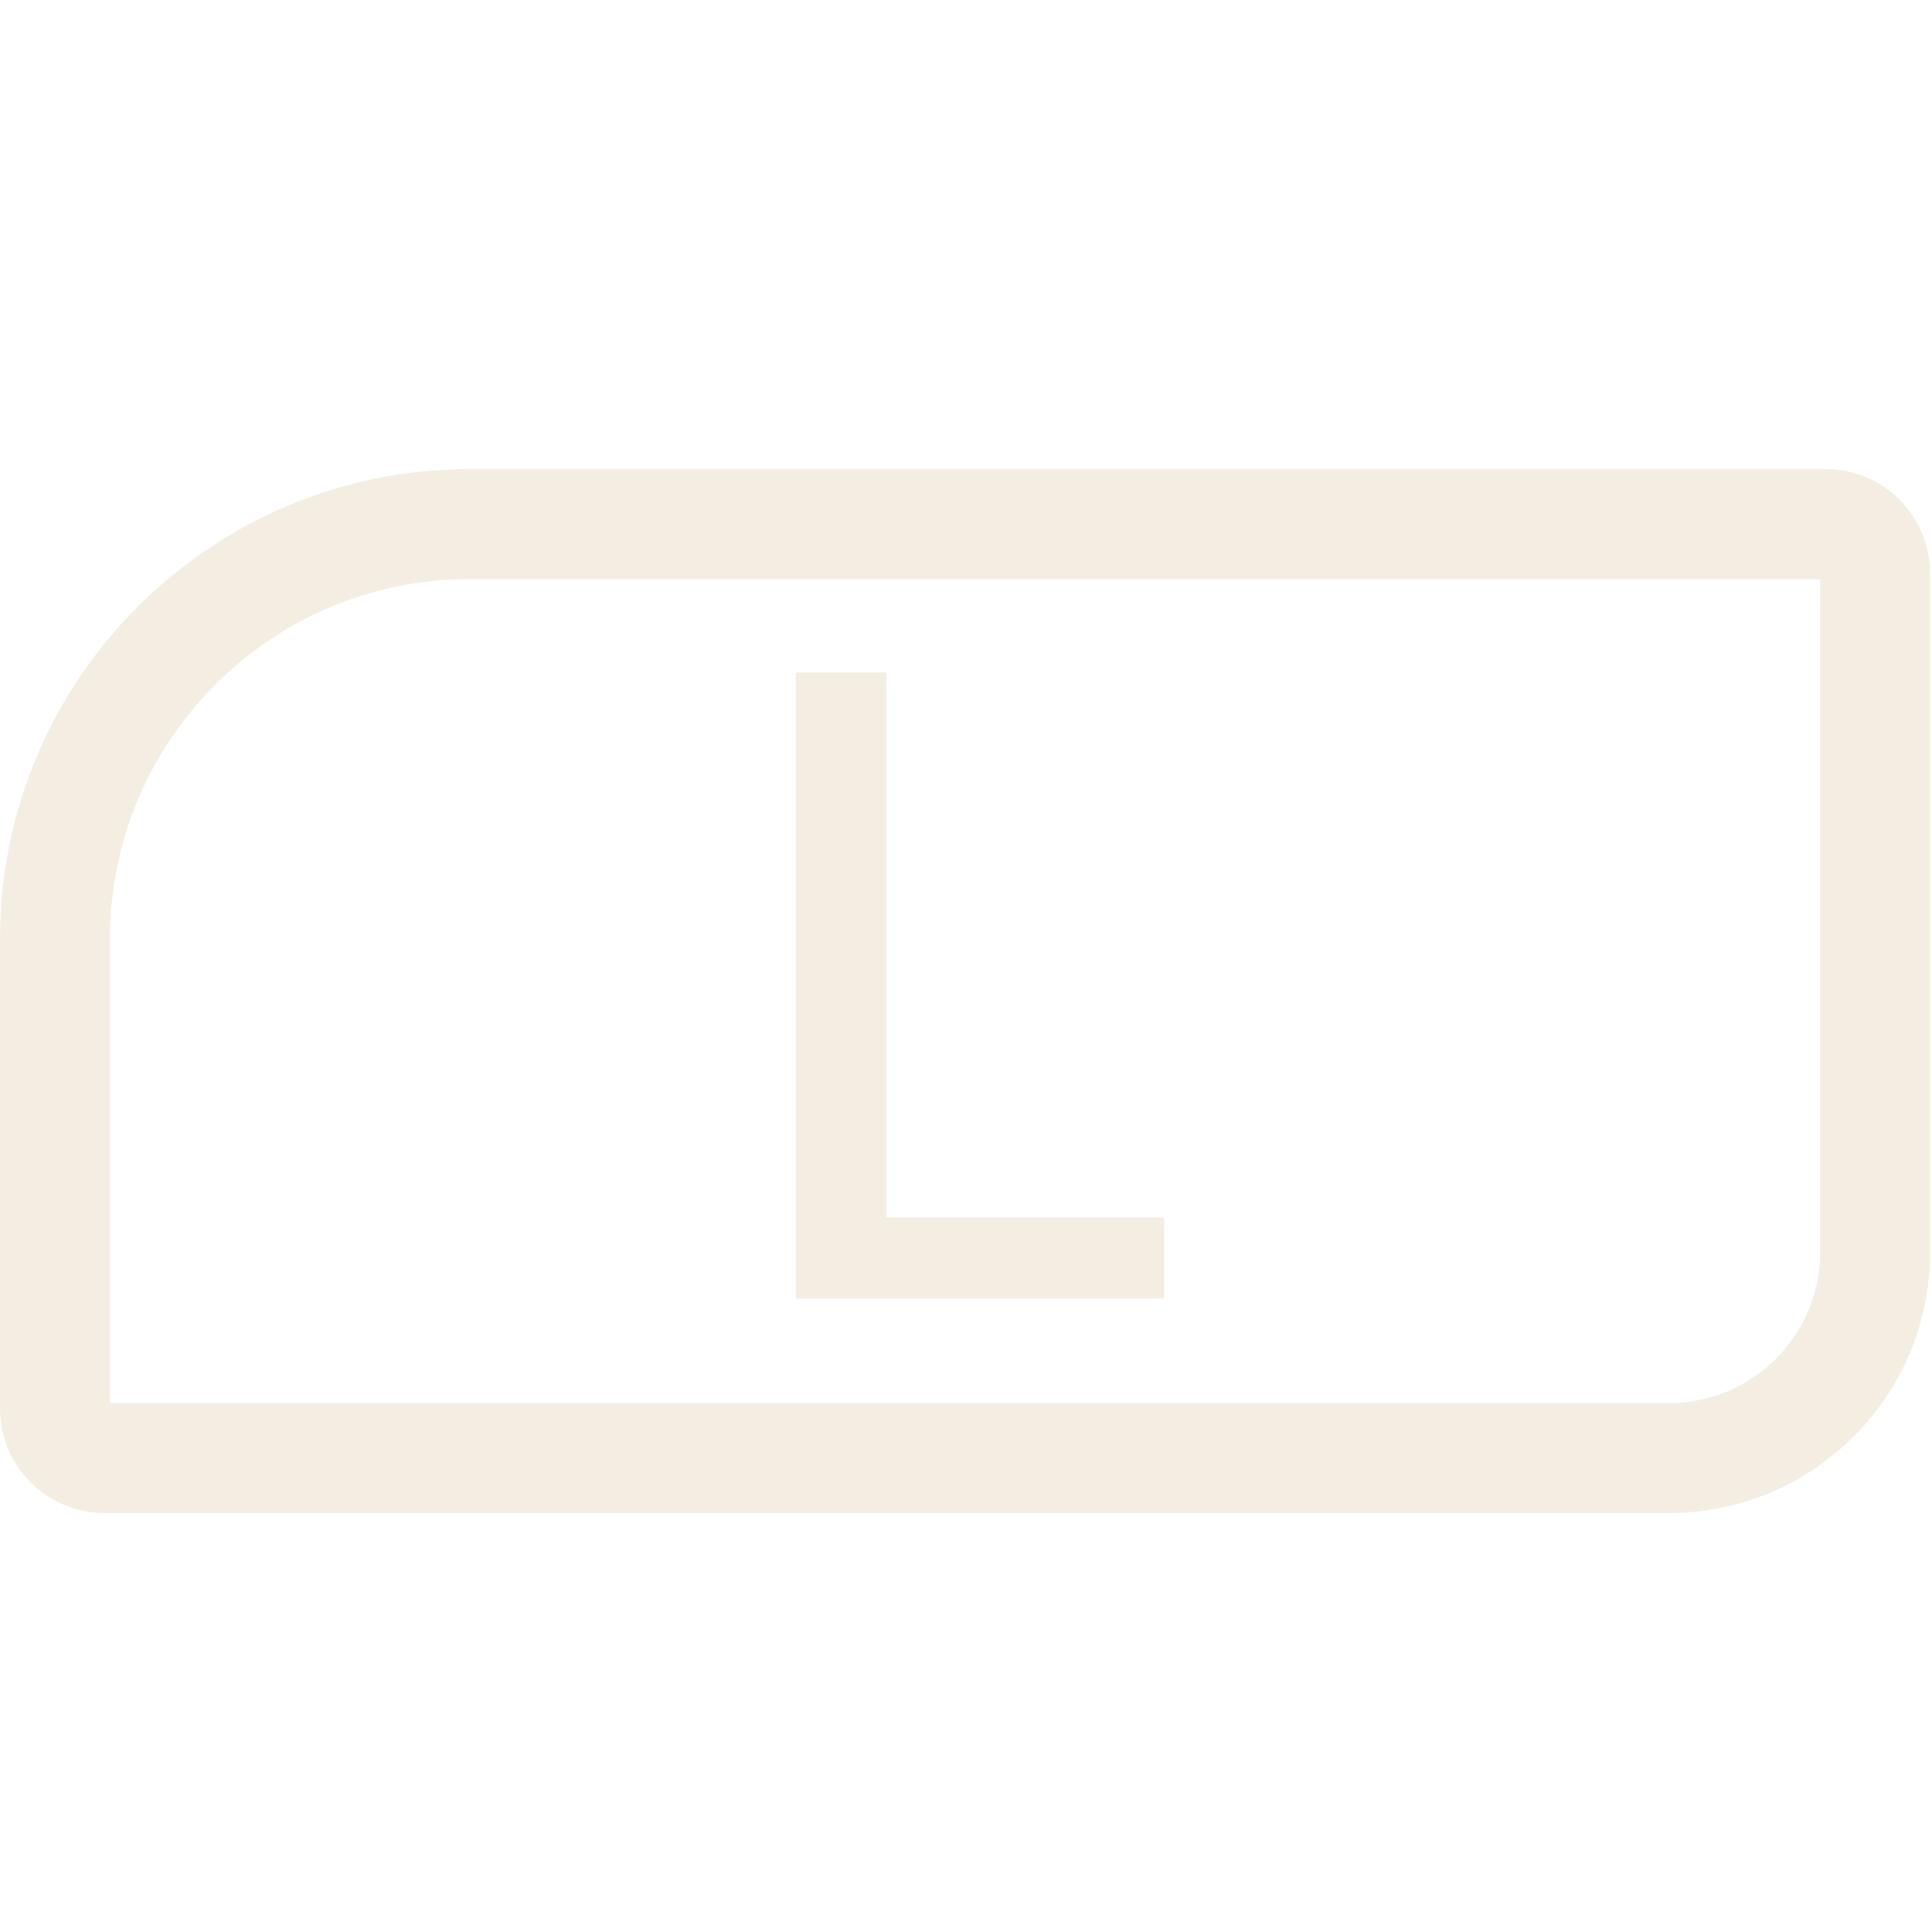
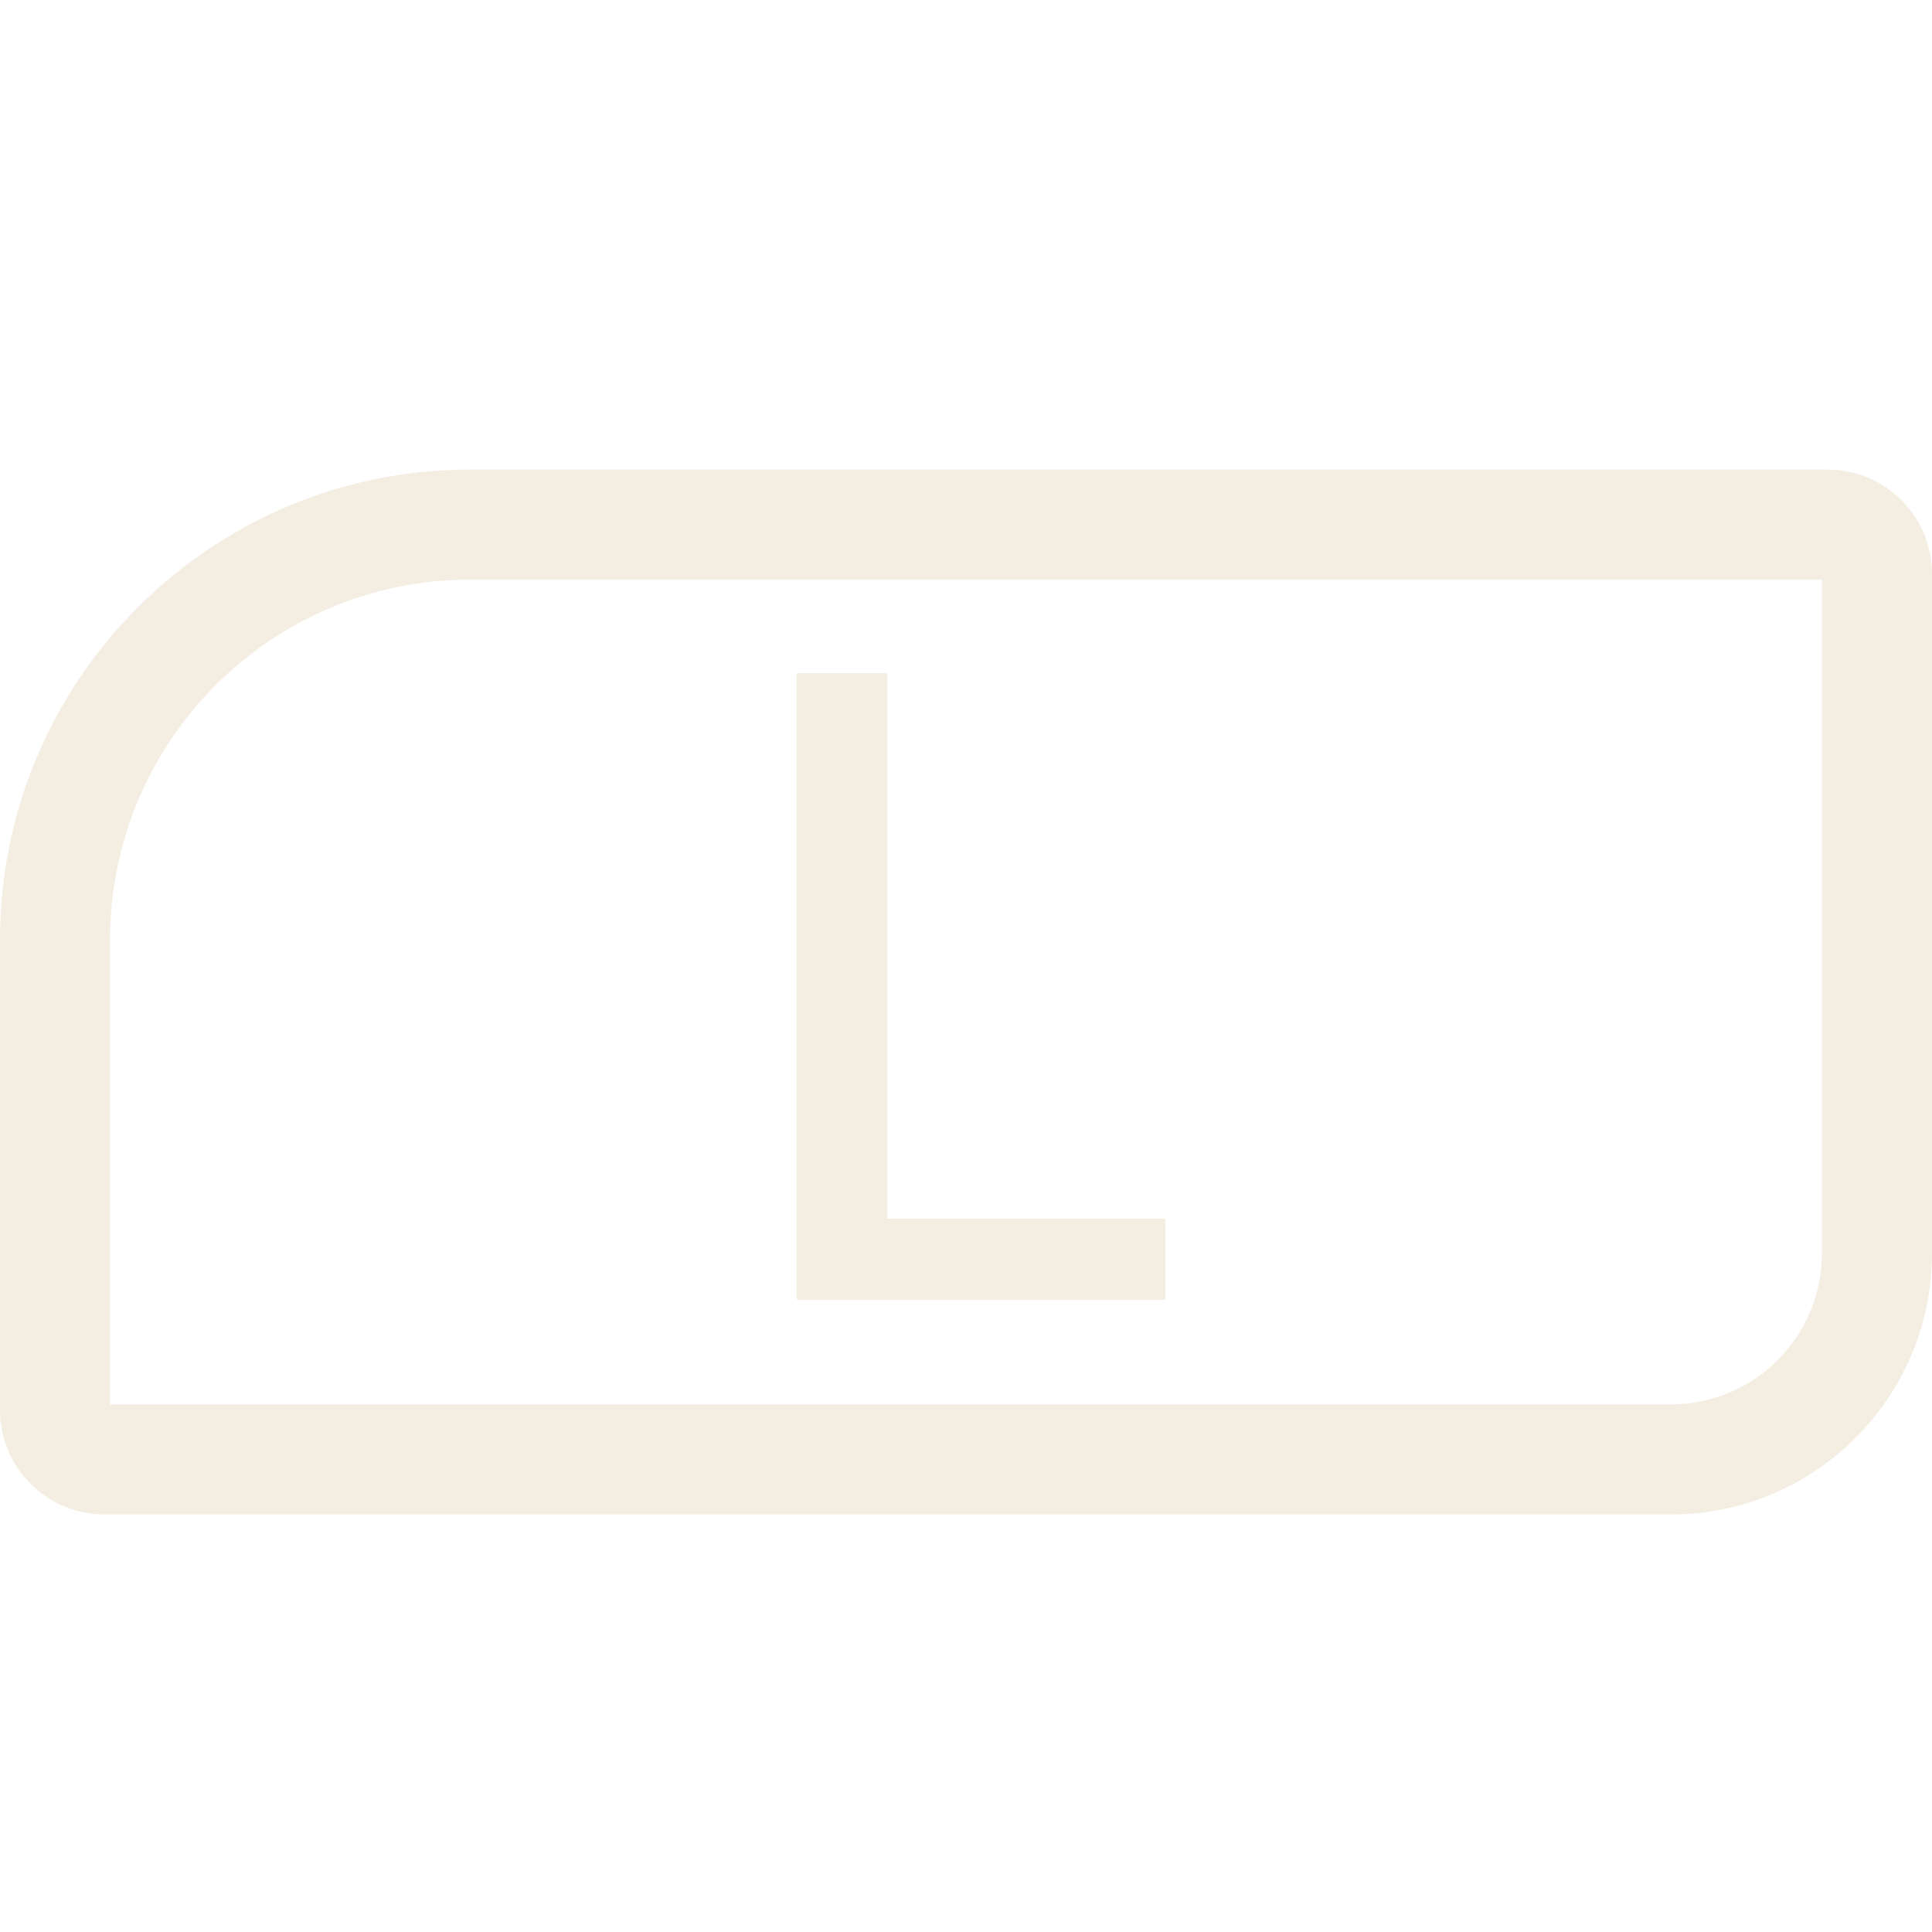
- <svg xmlns="http://www.w3.org/2000/svg" width="100%" height="100%" viewBox="0 0 123 123" version="1.1" xml:space="preserve" style="fill-rule:evenodd;clip-rule:evenodd;stroke-linejoin:round;stroke-miterlimit:2;">
-   <rect id="switch_lb" x="0" y="0" width="122.88" height="122.88" style="fill:none;" />
+ <svg xmlns="http://www.w3.org/2000/svg" width="100%" height="100%" viewBox="0 0 512 512" version="1.1" xml:space="preserve" style="fill-rule:evenodd;clip-rule:evenodd;stroke-linejoin:round;stroke-miterlimit:2;">
+   <rect id="switch_lb" x="0" y="0" width="512" height="512" style="fill:none;" />
  <g>
-     <path d="M122.88,36.512l0,43.199c0,9.17 -7.445,16.615 -16.615,16.615l-99.619,0c-3.668,0 -6.646,-2.978 -6.646,-6.646l0,-29.907c0,-16.506 13.401,-29.907 29.907,-29.907l86.327,0c3.668,0 6.646,2.978 6.646,6.646Zm-115.88,52.813l99.265,0c5.307,0 9.615,-4.308 9.615,-9.615l0,-42.844l-85.973,0c-12.643,0 -22.907,10.264 -22.907,22.907l0,29.553Z" style="fill:#F4EDE2" />
-     <path d="M56.32,77.629l17.683,0l0,4.924l-23.223,0l0,-39.619l5.54,0l0,34.695Z" style="fill:#F4EDE2;fill-rule:nonzero;stroke:#F4EDE2;stroke-width:0.24px;" />
+     <path d="M512,152.132l0,179.994c0,38.208 -31.02,69.228 -69.228,69.228l-415.08,0c-15.283,0 -27.691,-12.408 -27.691,-27.691l0,-124.611c0,-68.775 55.836,-124.611 124.611,-124.611l359.697,0c15.283,0 27.691,12.408 27.691,27.691Zm-482.833,220.056l413.605,0c22.111,0 40.062,-17.951 40.062,-40.062l0,-178.519l-358.222,0c-52.677,0 -95.445,42.767 -95.445,95.445l0,123.136Z" style="fill:#F4EDE2" />
+     <path d="M234.666,323.454l73.68,0l0,20.518l-96.763,0l0,-165.08l23.083,0l0,144.562Z" style="fill:#F4EDE2;fill-rule:nonzero;stroke:#F4EDE2;stroke-width:1px;" />
  </g>
</svg>
